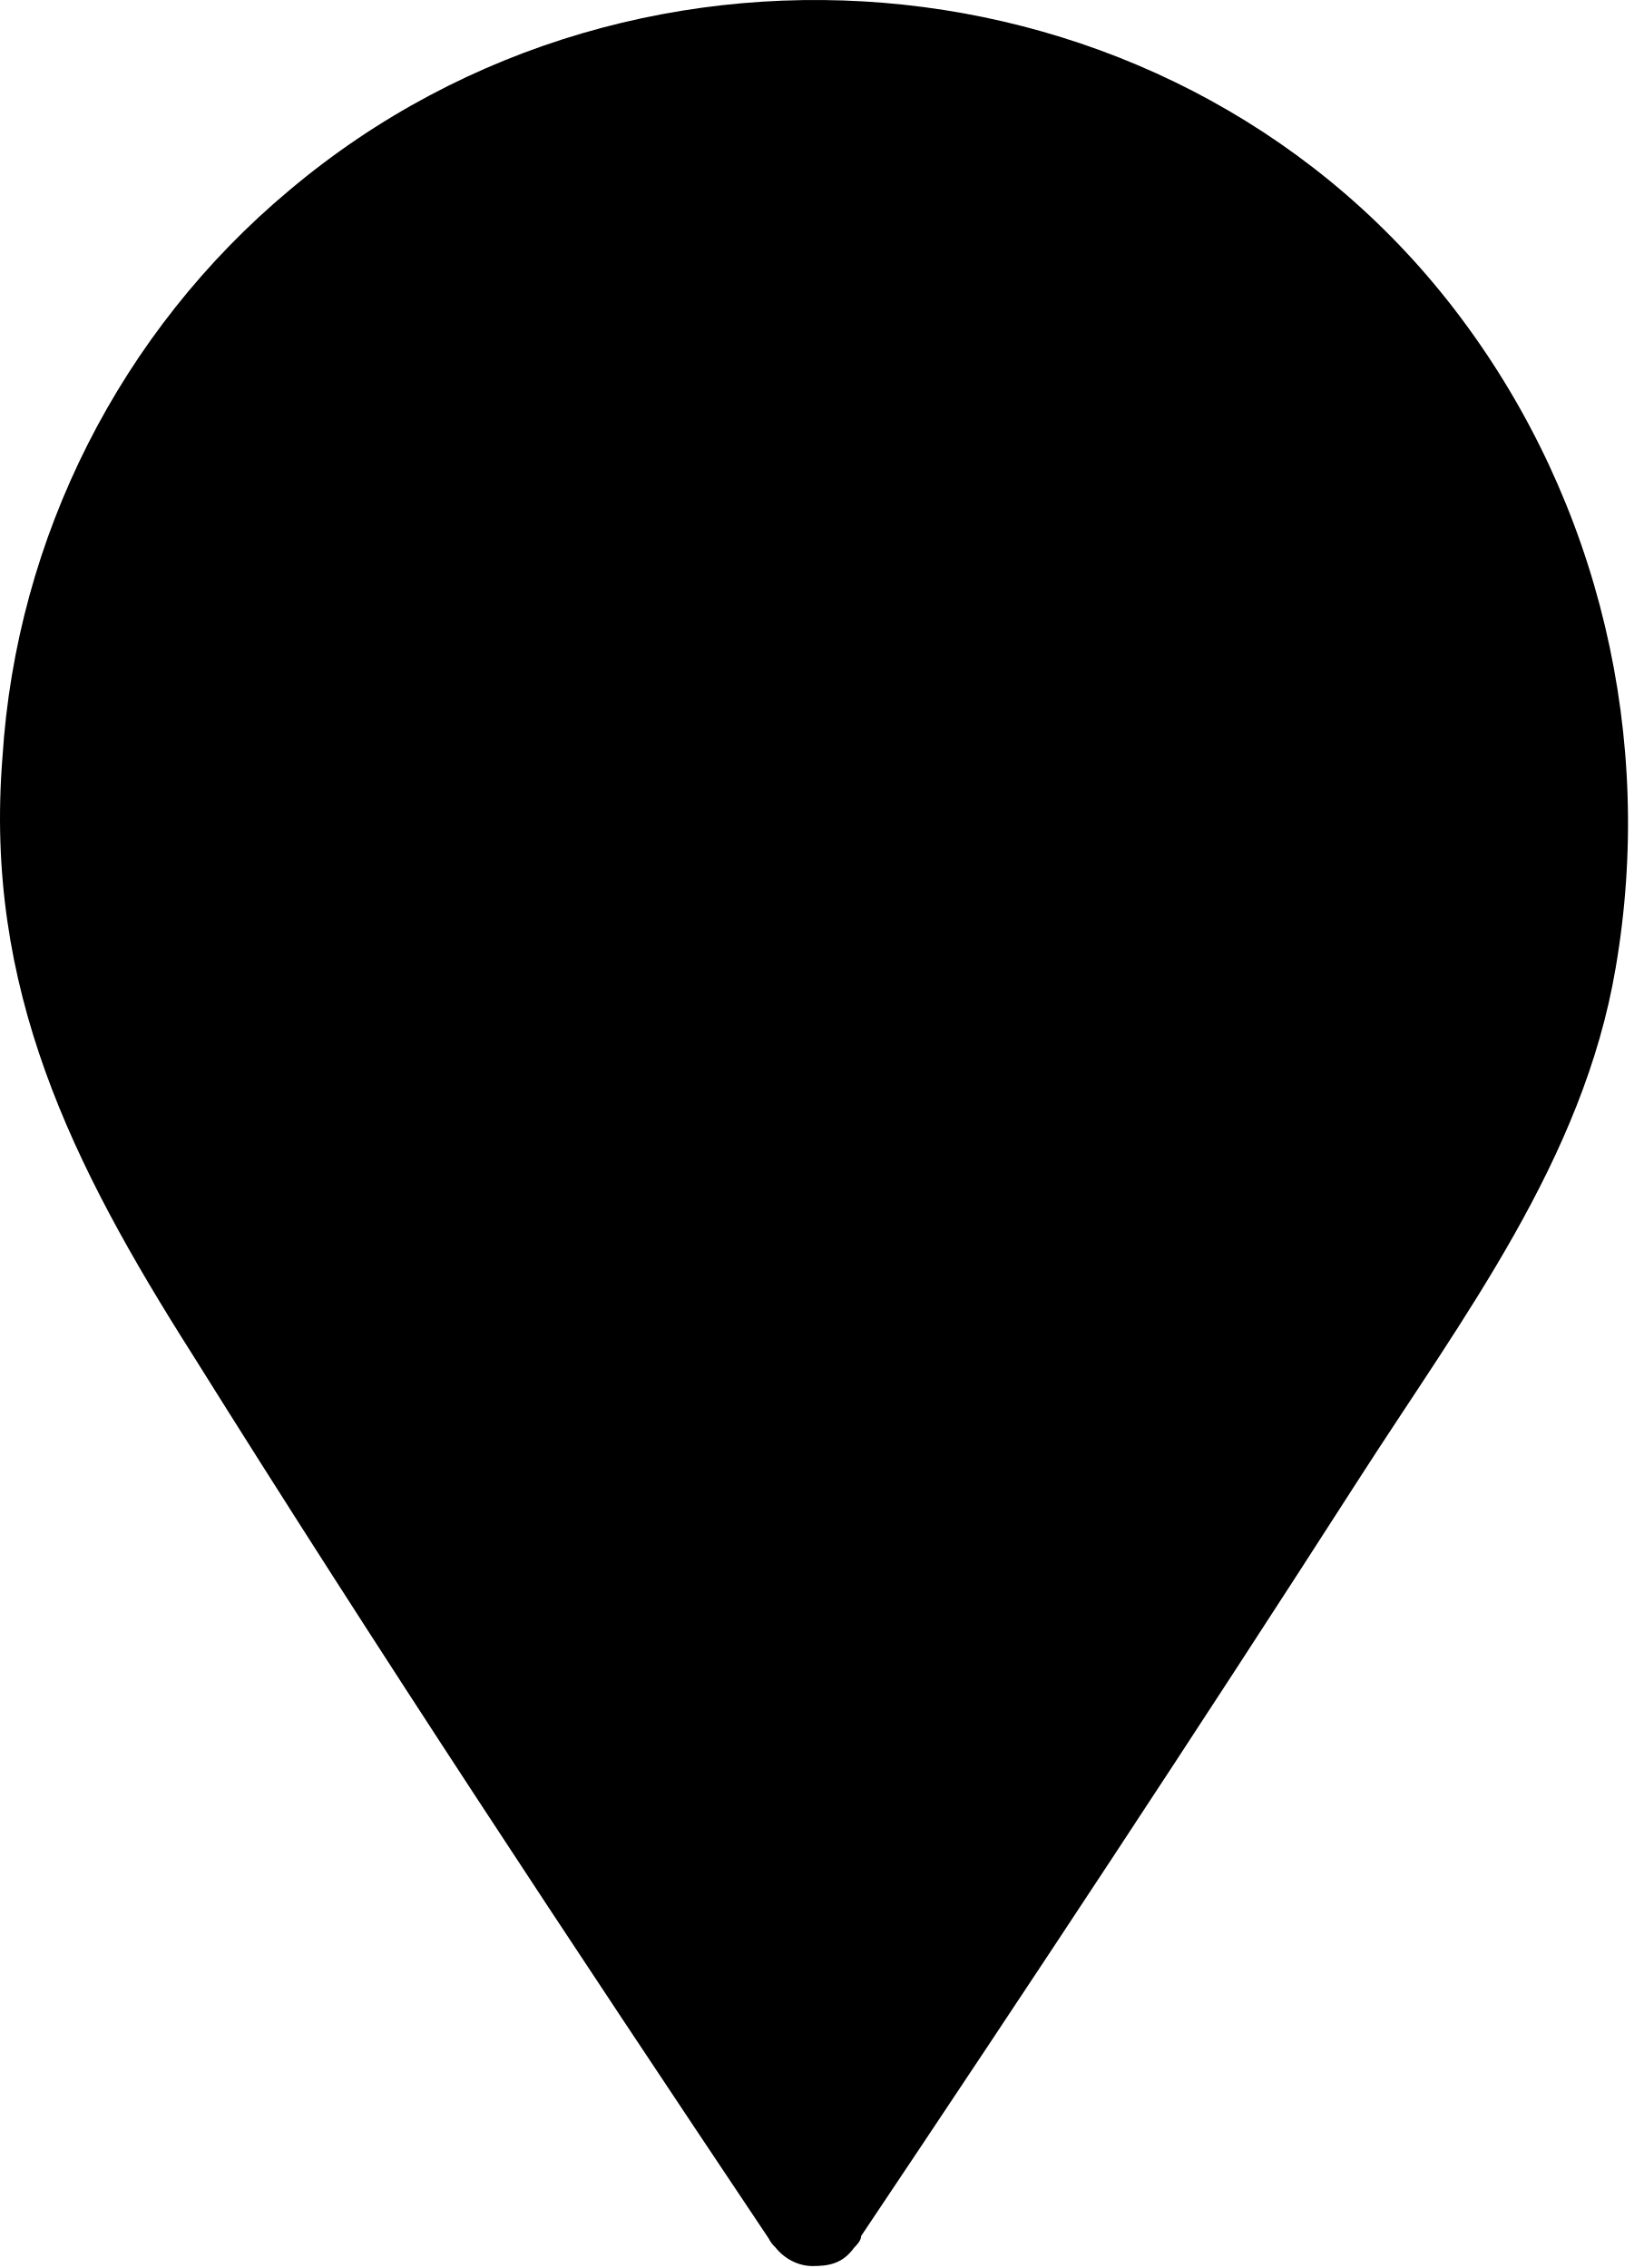
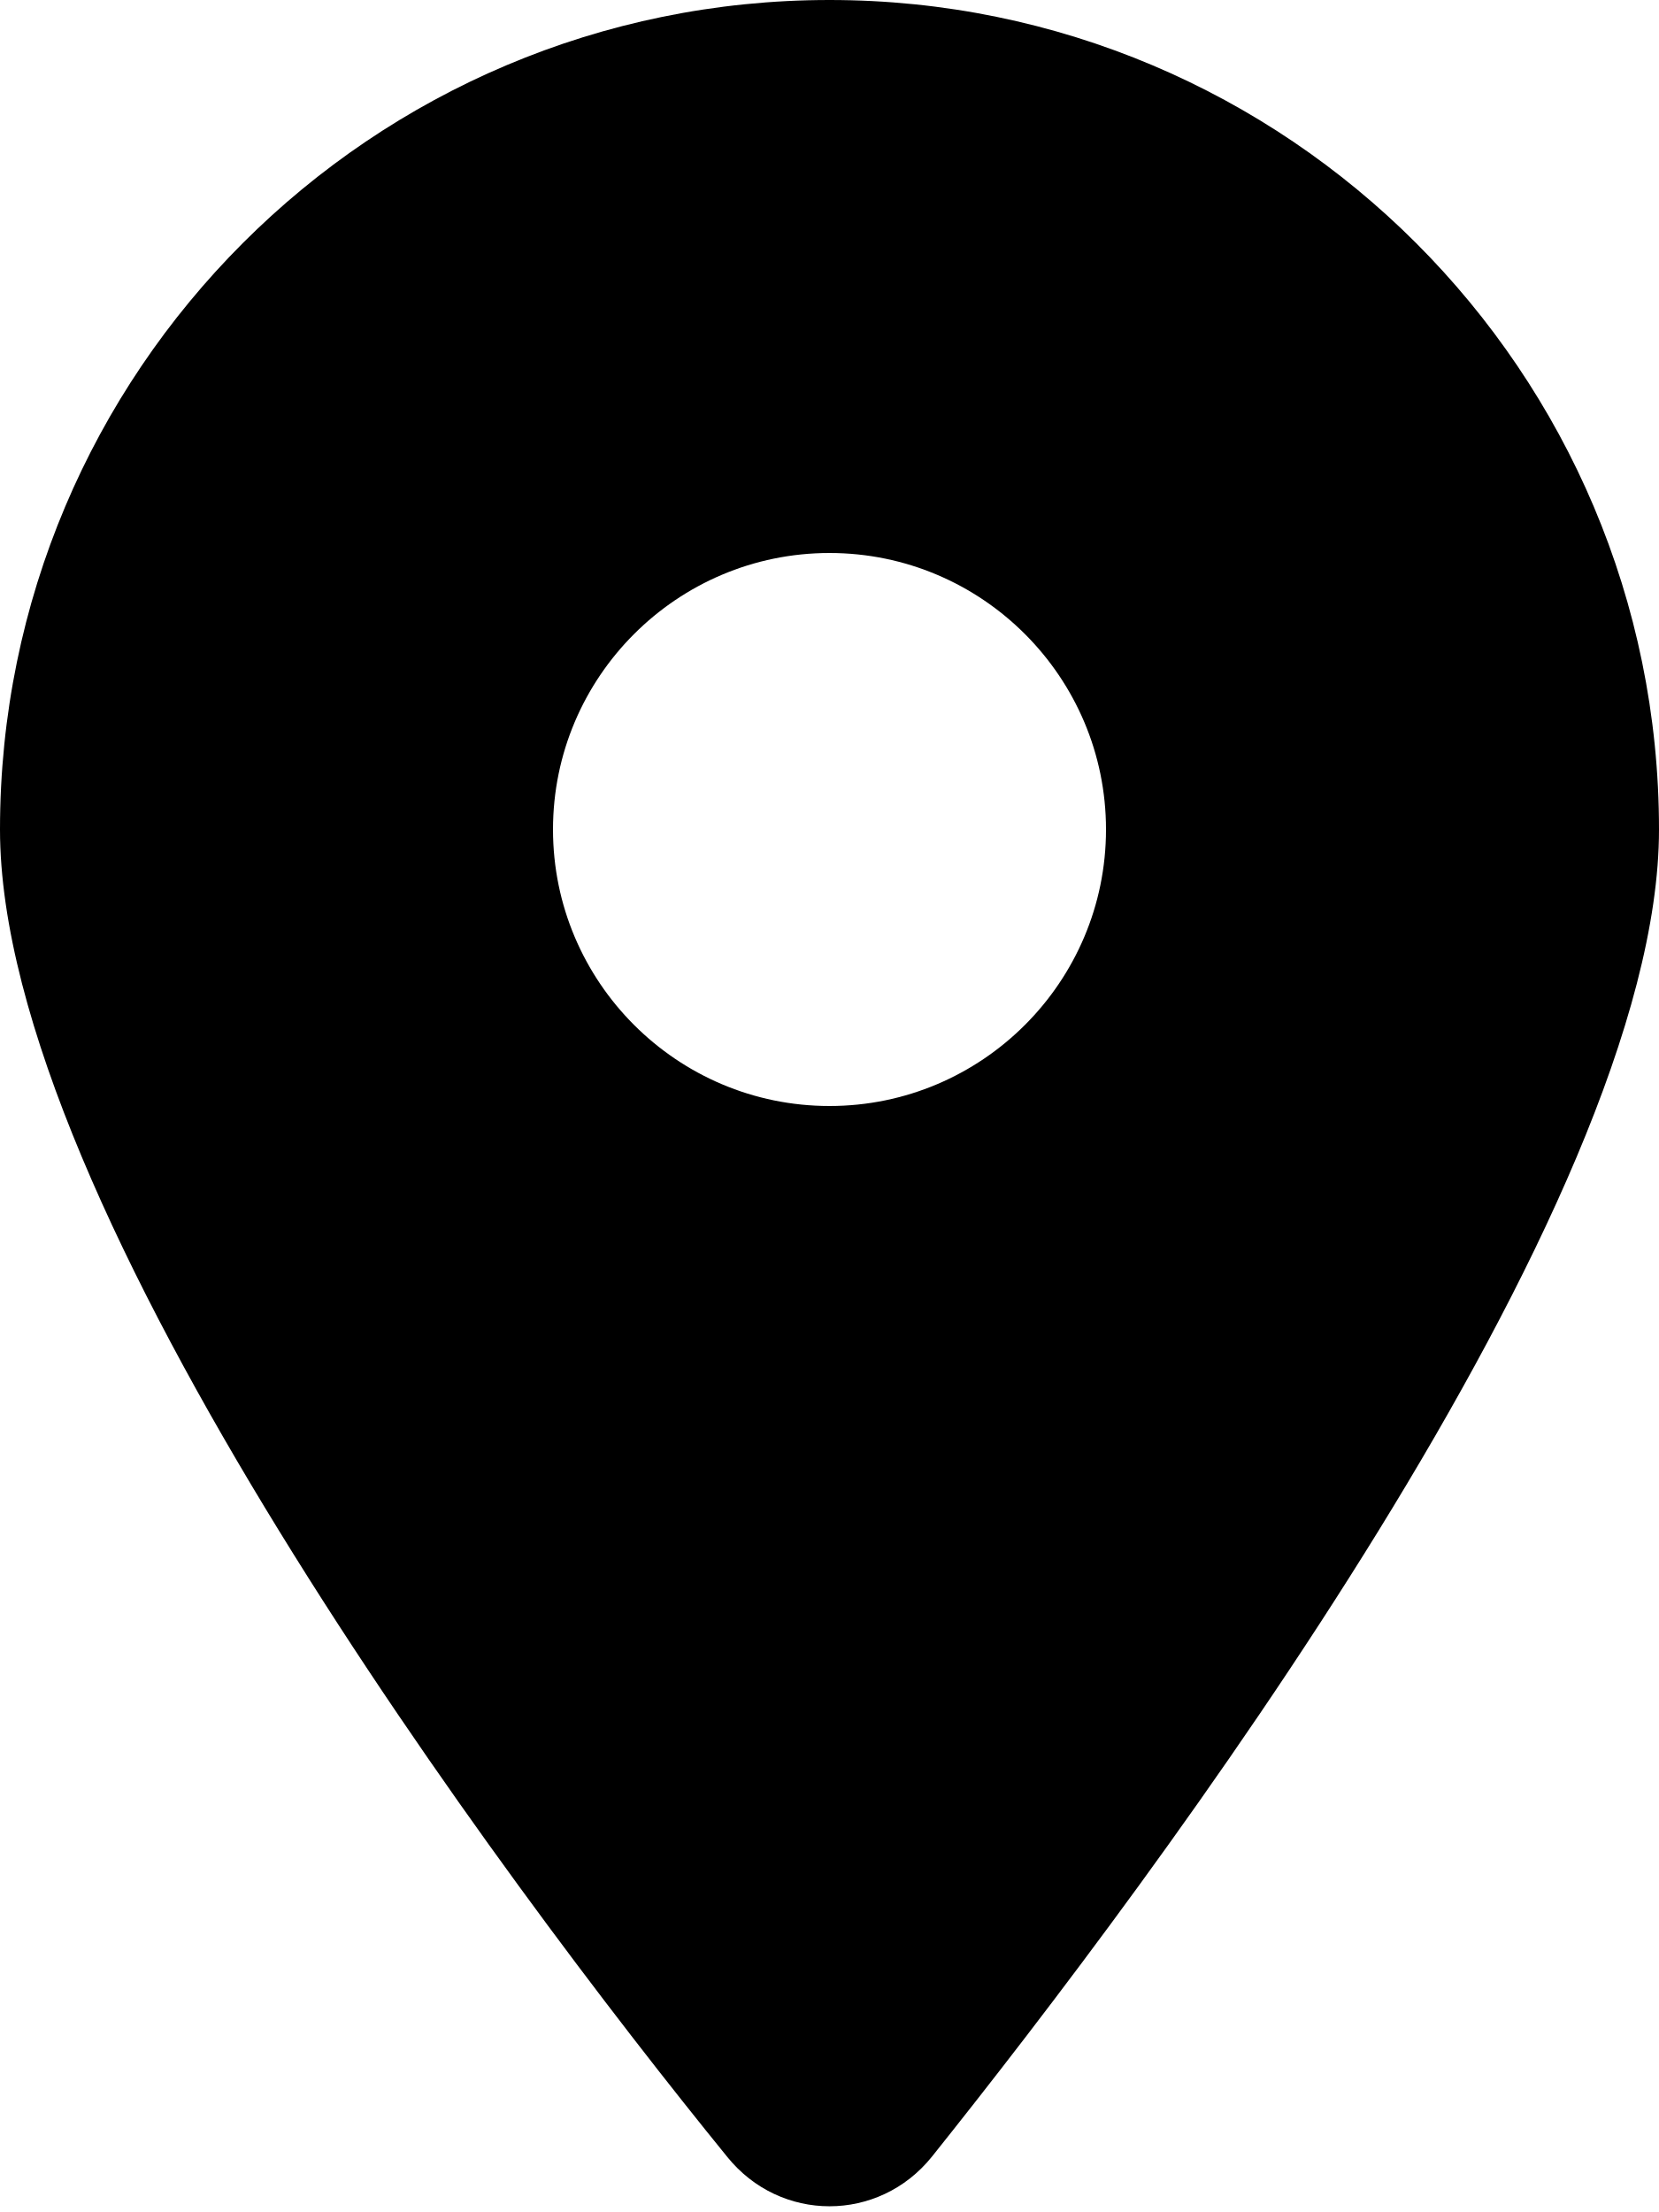
- <svg xmlns="http://www.w3.org/2000/svg" viewBox="0 0 71 98">
-   <path d="M33.207 96.716c.1.2.2.3.3.4.4.5 1 .8 1.6.8.7 0 1.3-.1 1.8-.8.1-.1.3-.3.3-.5 7.3-10.9 14.5-21.8 21.5-32.7 4.5-7 9.7-13.8 11.1-22.1 1.7-9.9-.7-20.1-6.7-28.1-11.9-15.9-35.4-18.3-50.6-5.5-7.3 6.1-11.8 15-12.4 24.5-.8 10 3 17.6 8.2 25.8 8 12.8 16.4 25.5 24.9 38.2Z" />
+ <svg xmlns="http://www.w3.org/2000/svg" viewBox="0 0 384 512">
+   <path d="M168.3 499.2C116.1 435 0 279.4 0 192 0 85.96 85.96 0 192 0c106 0 192 85.96 192 192 0 87.4-117 243-168.3 307.2-12.3 15.3-35.1 15.3-47.4 0zM192 256c35.3 0 64-28.7 64-64s-28.7-64-64-64-64 28.7-64 64 28.7 64 64 64z" />
</svg>
